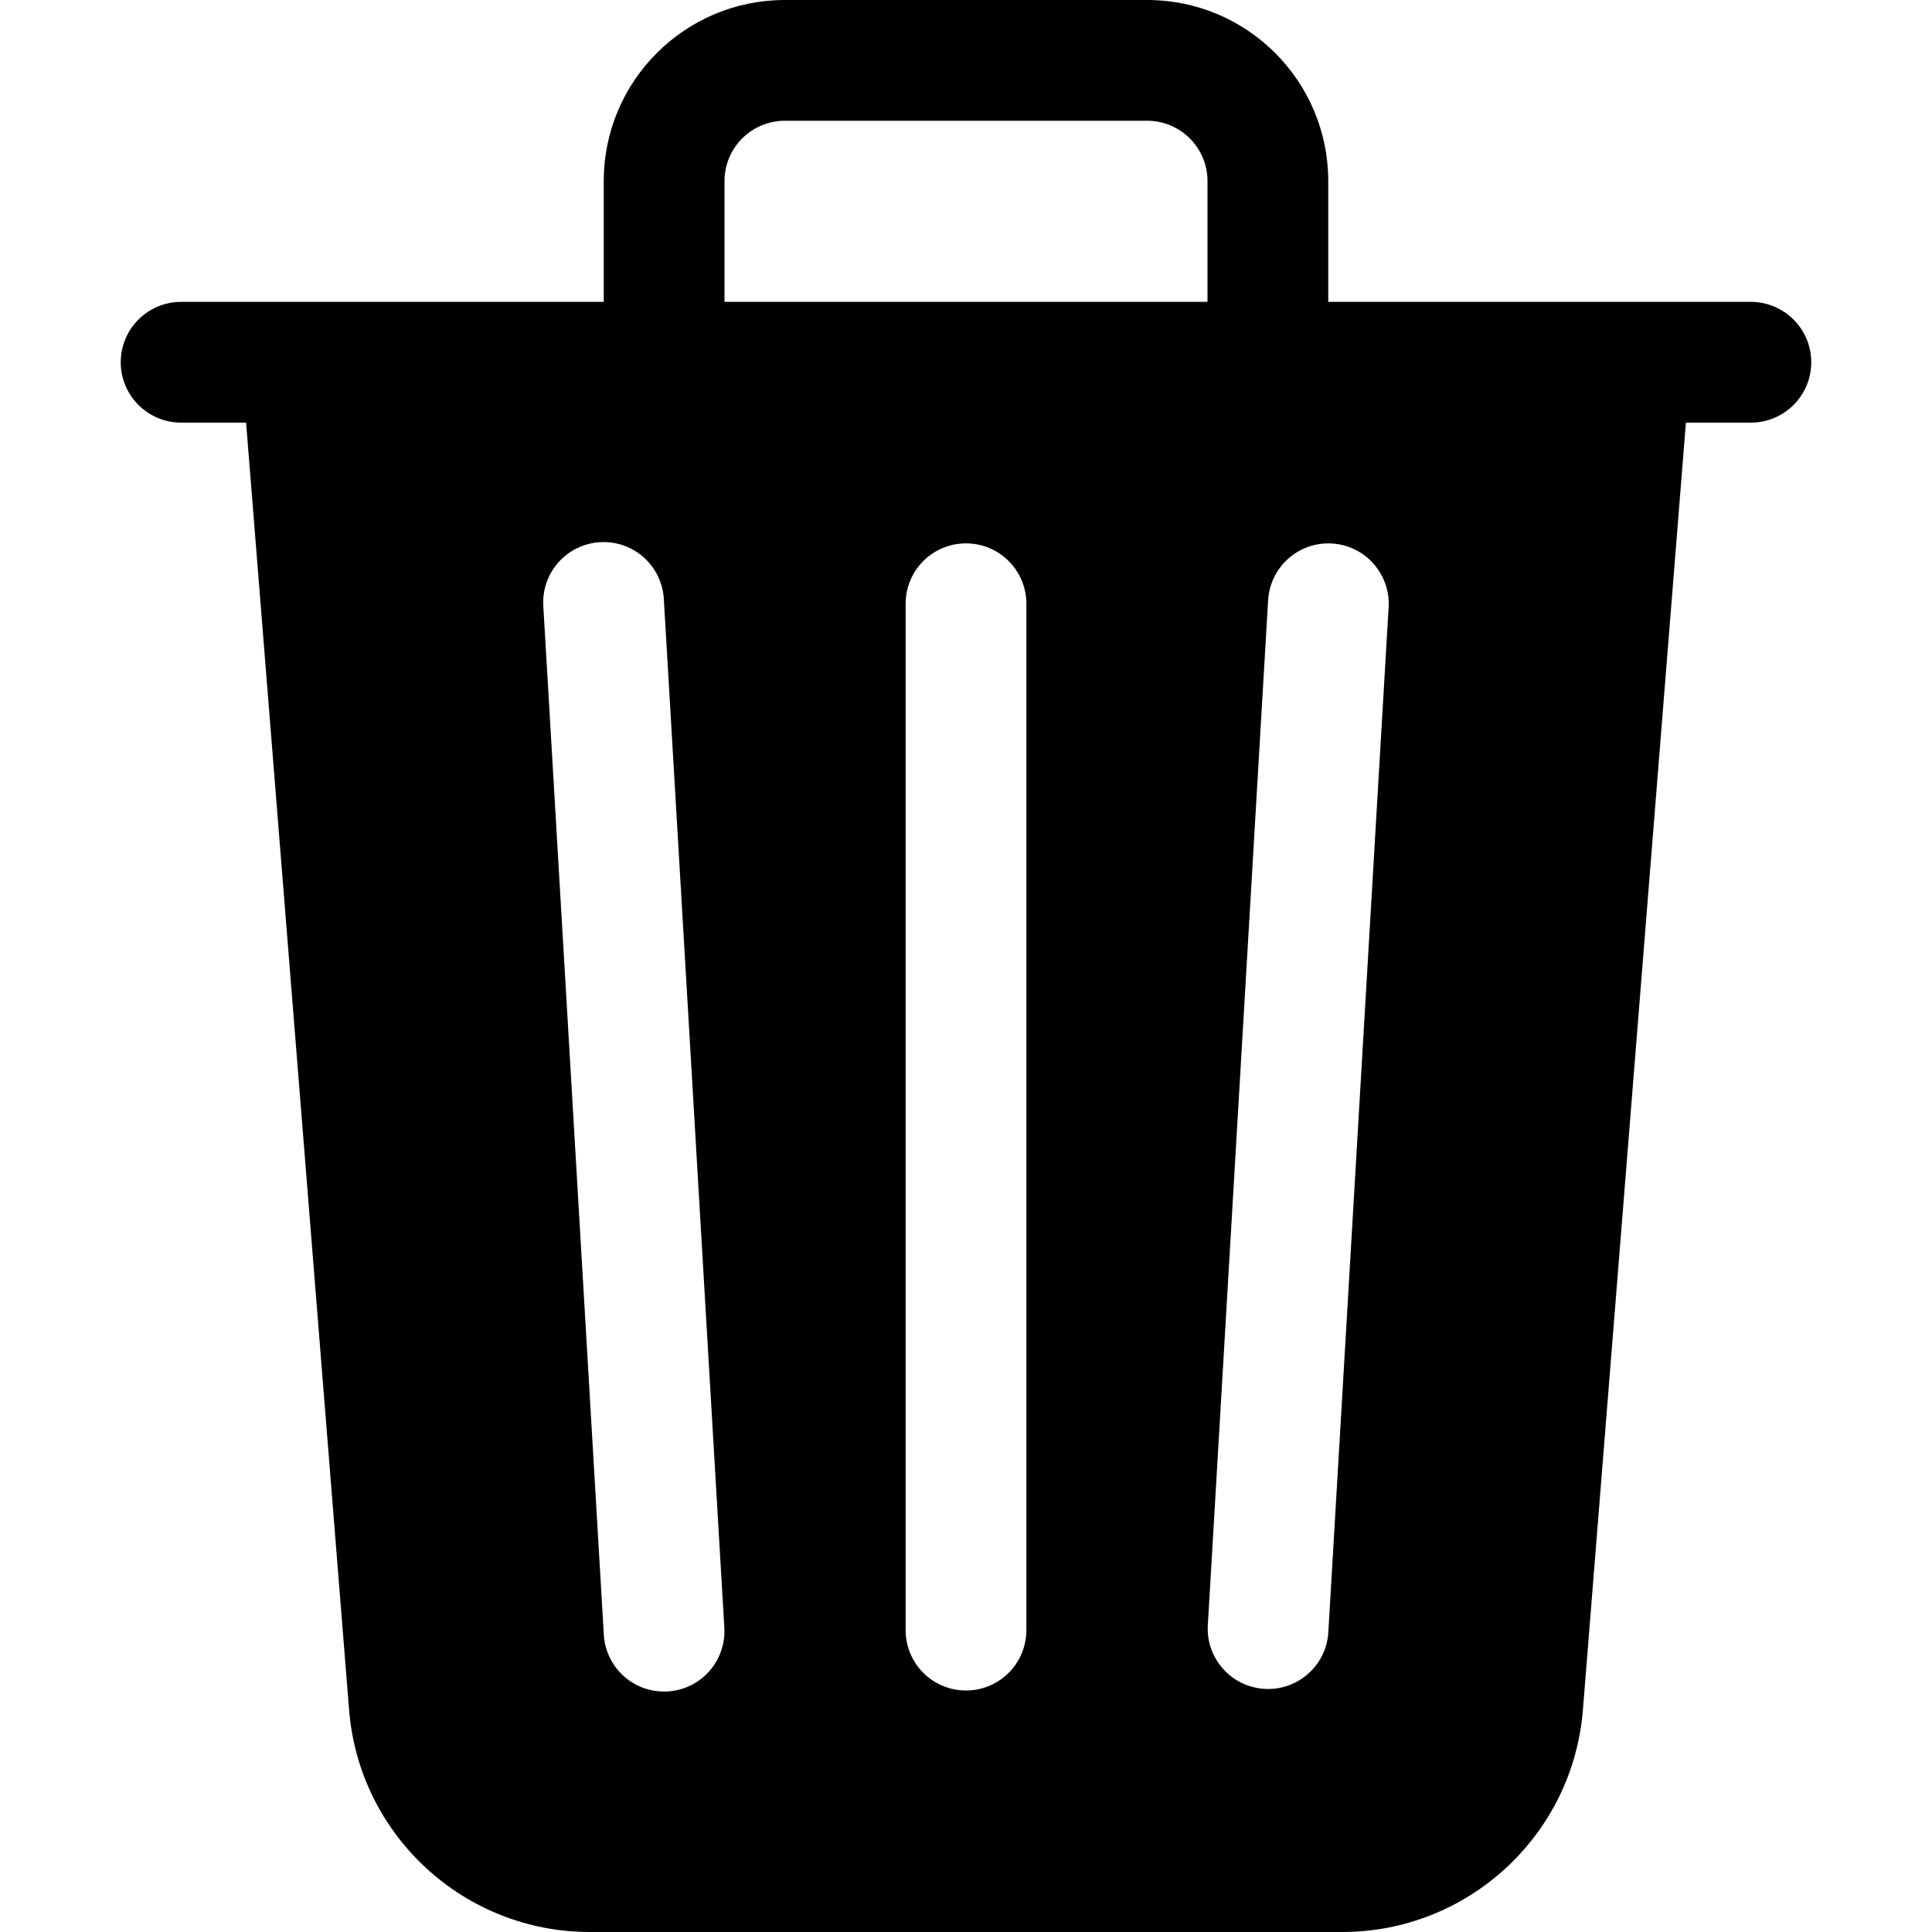
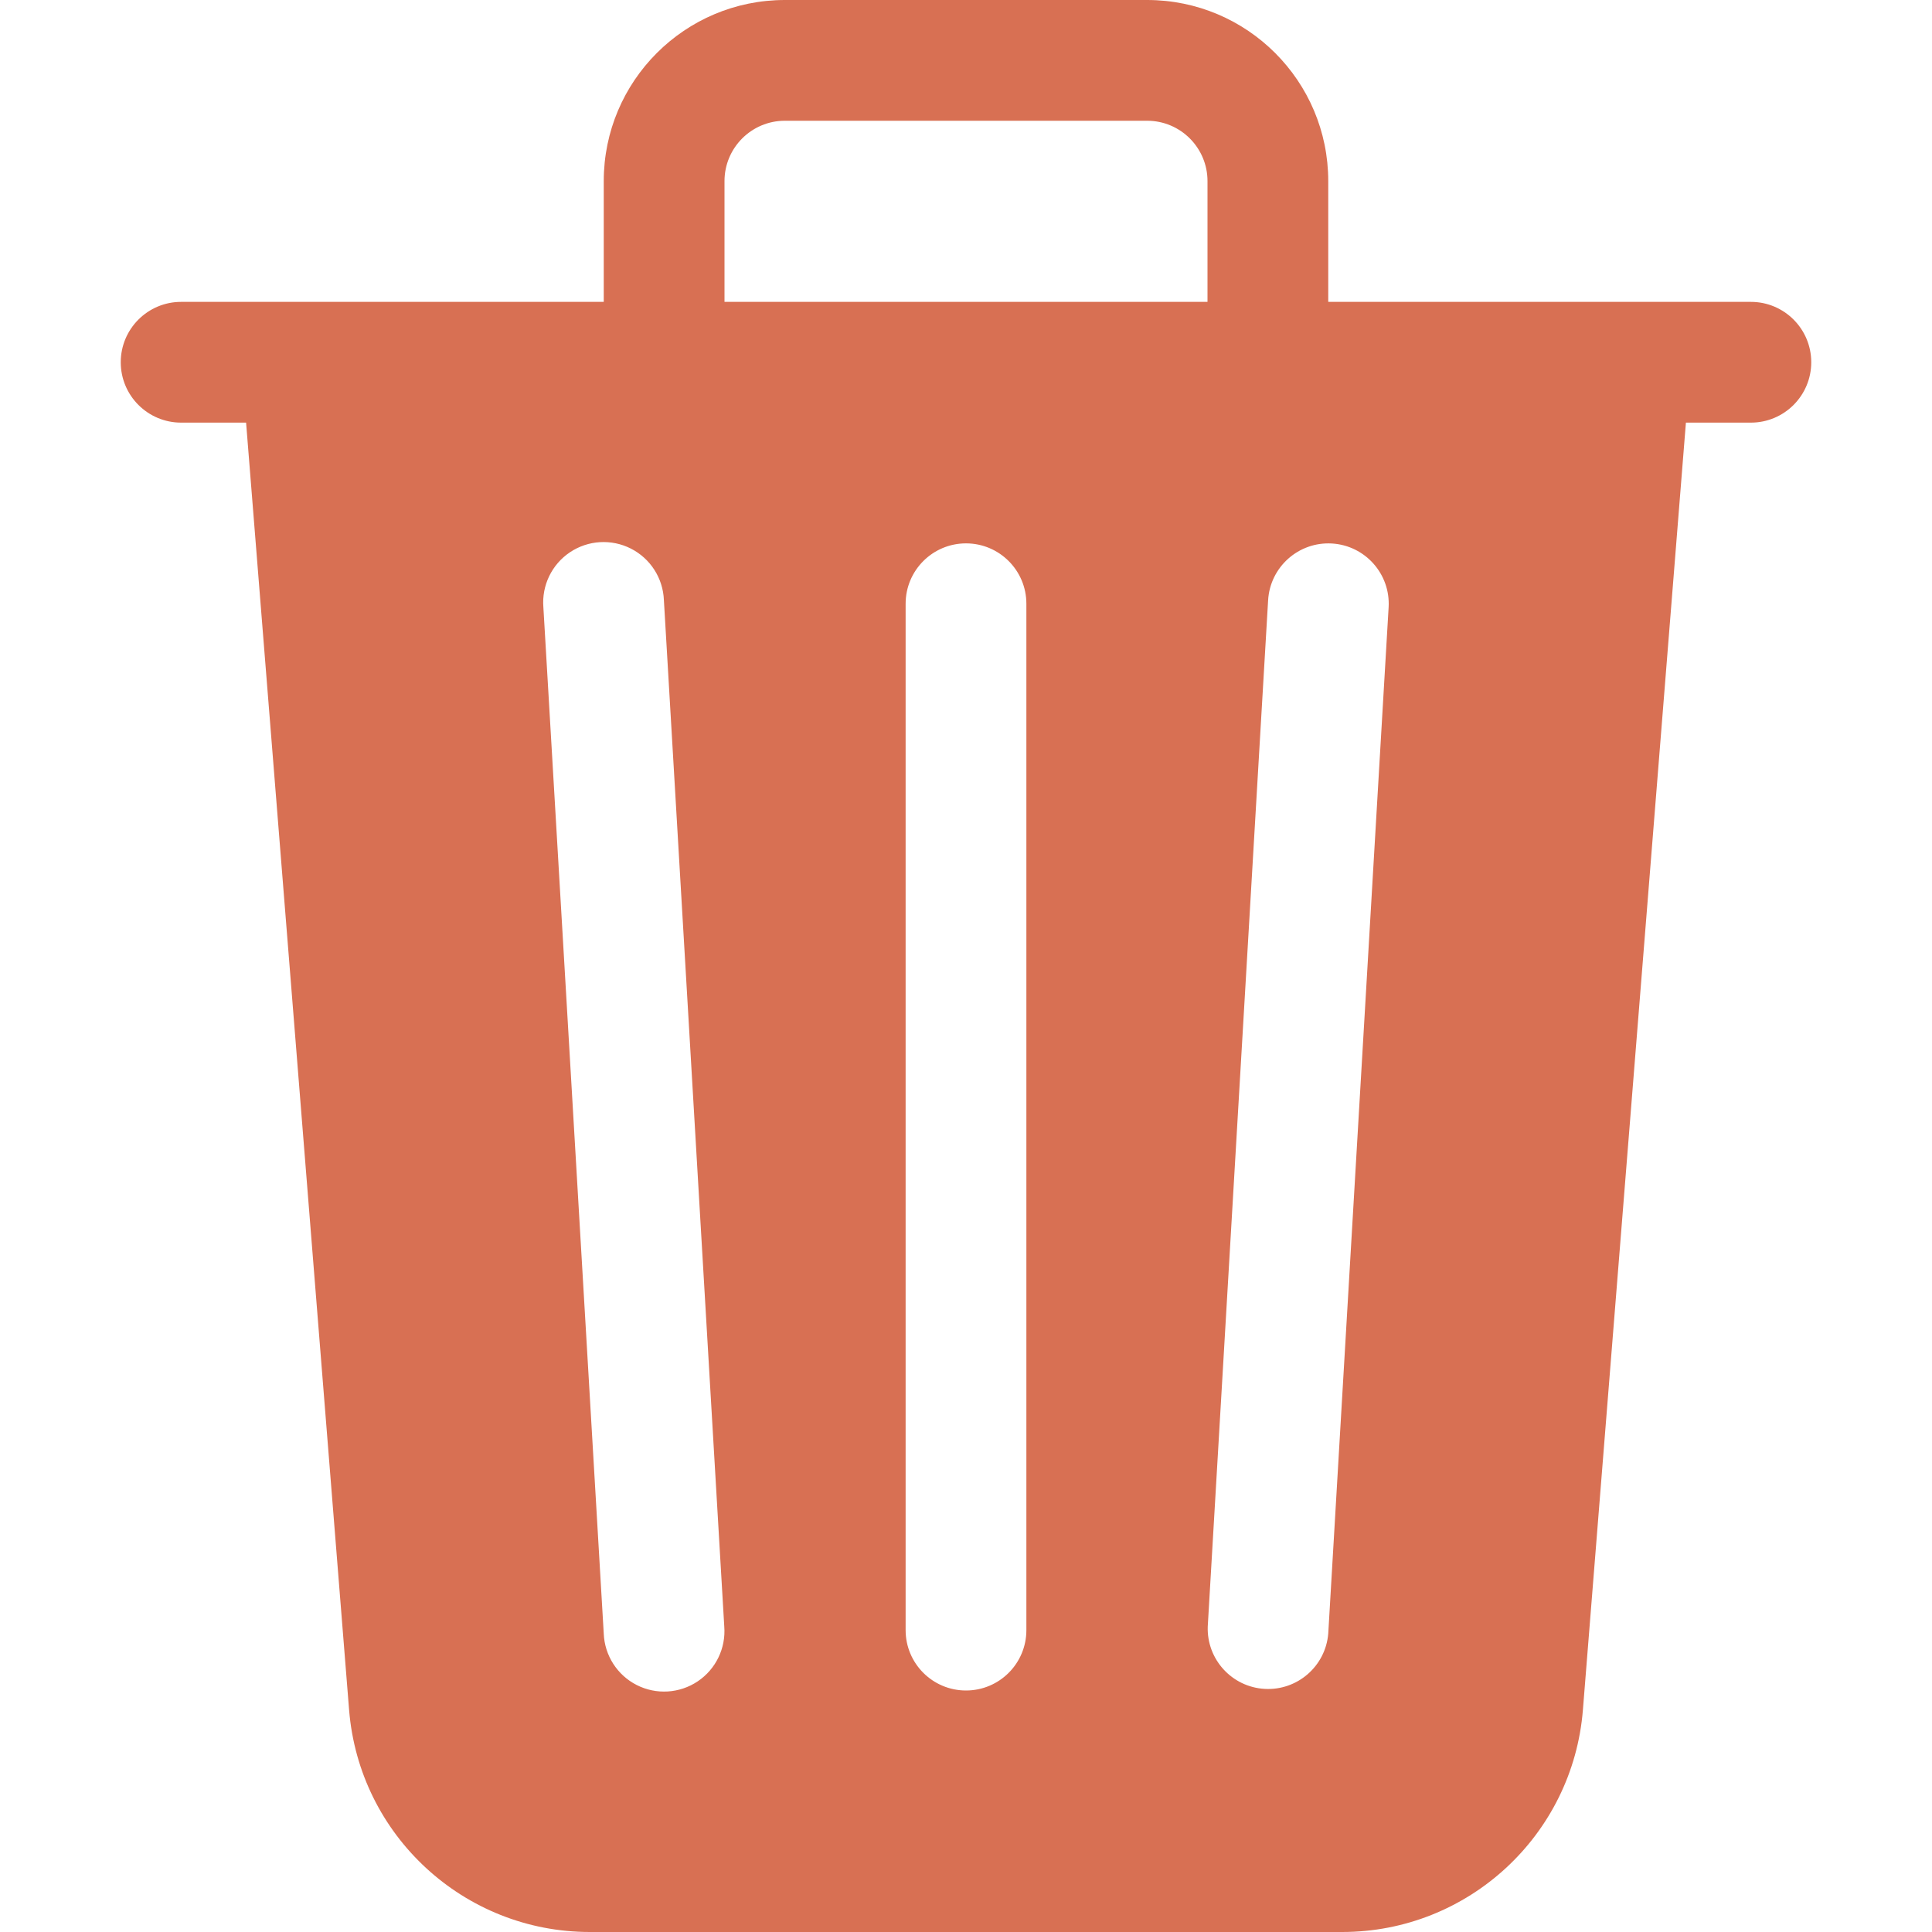
- <svg xmlns="http://www.w3.org/2000/svg" width="16" height="16" fill="currentColor" class="bi bi-trash3-fill" viewBox="0 0 16 16">
+ <svg xmlns="http://www.w3.org/2000/svg" width="20" height="20" fill="#D87053" class="bi bi-trash3-fill" viewBox="0 0 16 16">
  <path d="M11 1.5v1h3.5a.5.5 0 0 1 0 1h-.538l-.853 10.66A2 2 0 0 1 11.115 16h-6.23a2 2 0 0 1-1.994-1.84L2.038 3.5H1.5a.5.5 0 0 1 0-1H5v-1A1.5 1.5 0 0 1 6.5 0h3A1.5 1.5 0 0 1 11 1.5m-5 0v1h4v-1a.5.5 0 0 0-.5-.5h-3a.5.5 0 0 0-.5.5M4.5 5.029l.5 8.5a.5.5 0 1 0 .998-.06l-.5-8.5a.5.5 0 1 0-.998.06m6.53-.528a.5.5 0 0 0-.528.47l-.5 8.5a.5.5 0 0 0 .998.058l.5-8.5a.5.5 0 0 0-.47-.528M8 4.5a.5.5 0 0 0-.5.5v8.5a.5.5 0 0 0 1 0V5a.5.5 0 0 0-.5-.5" />
</svg>
